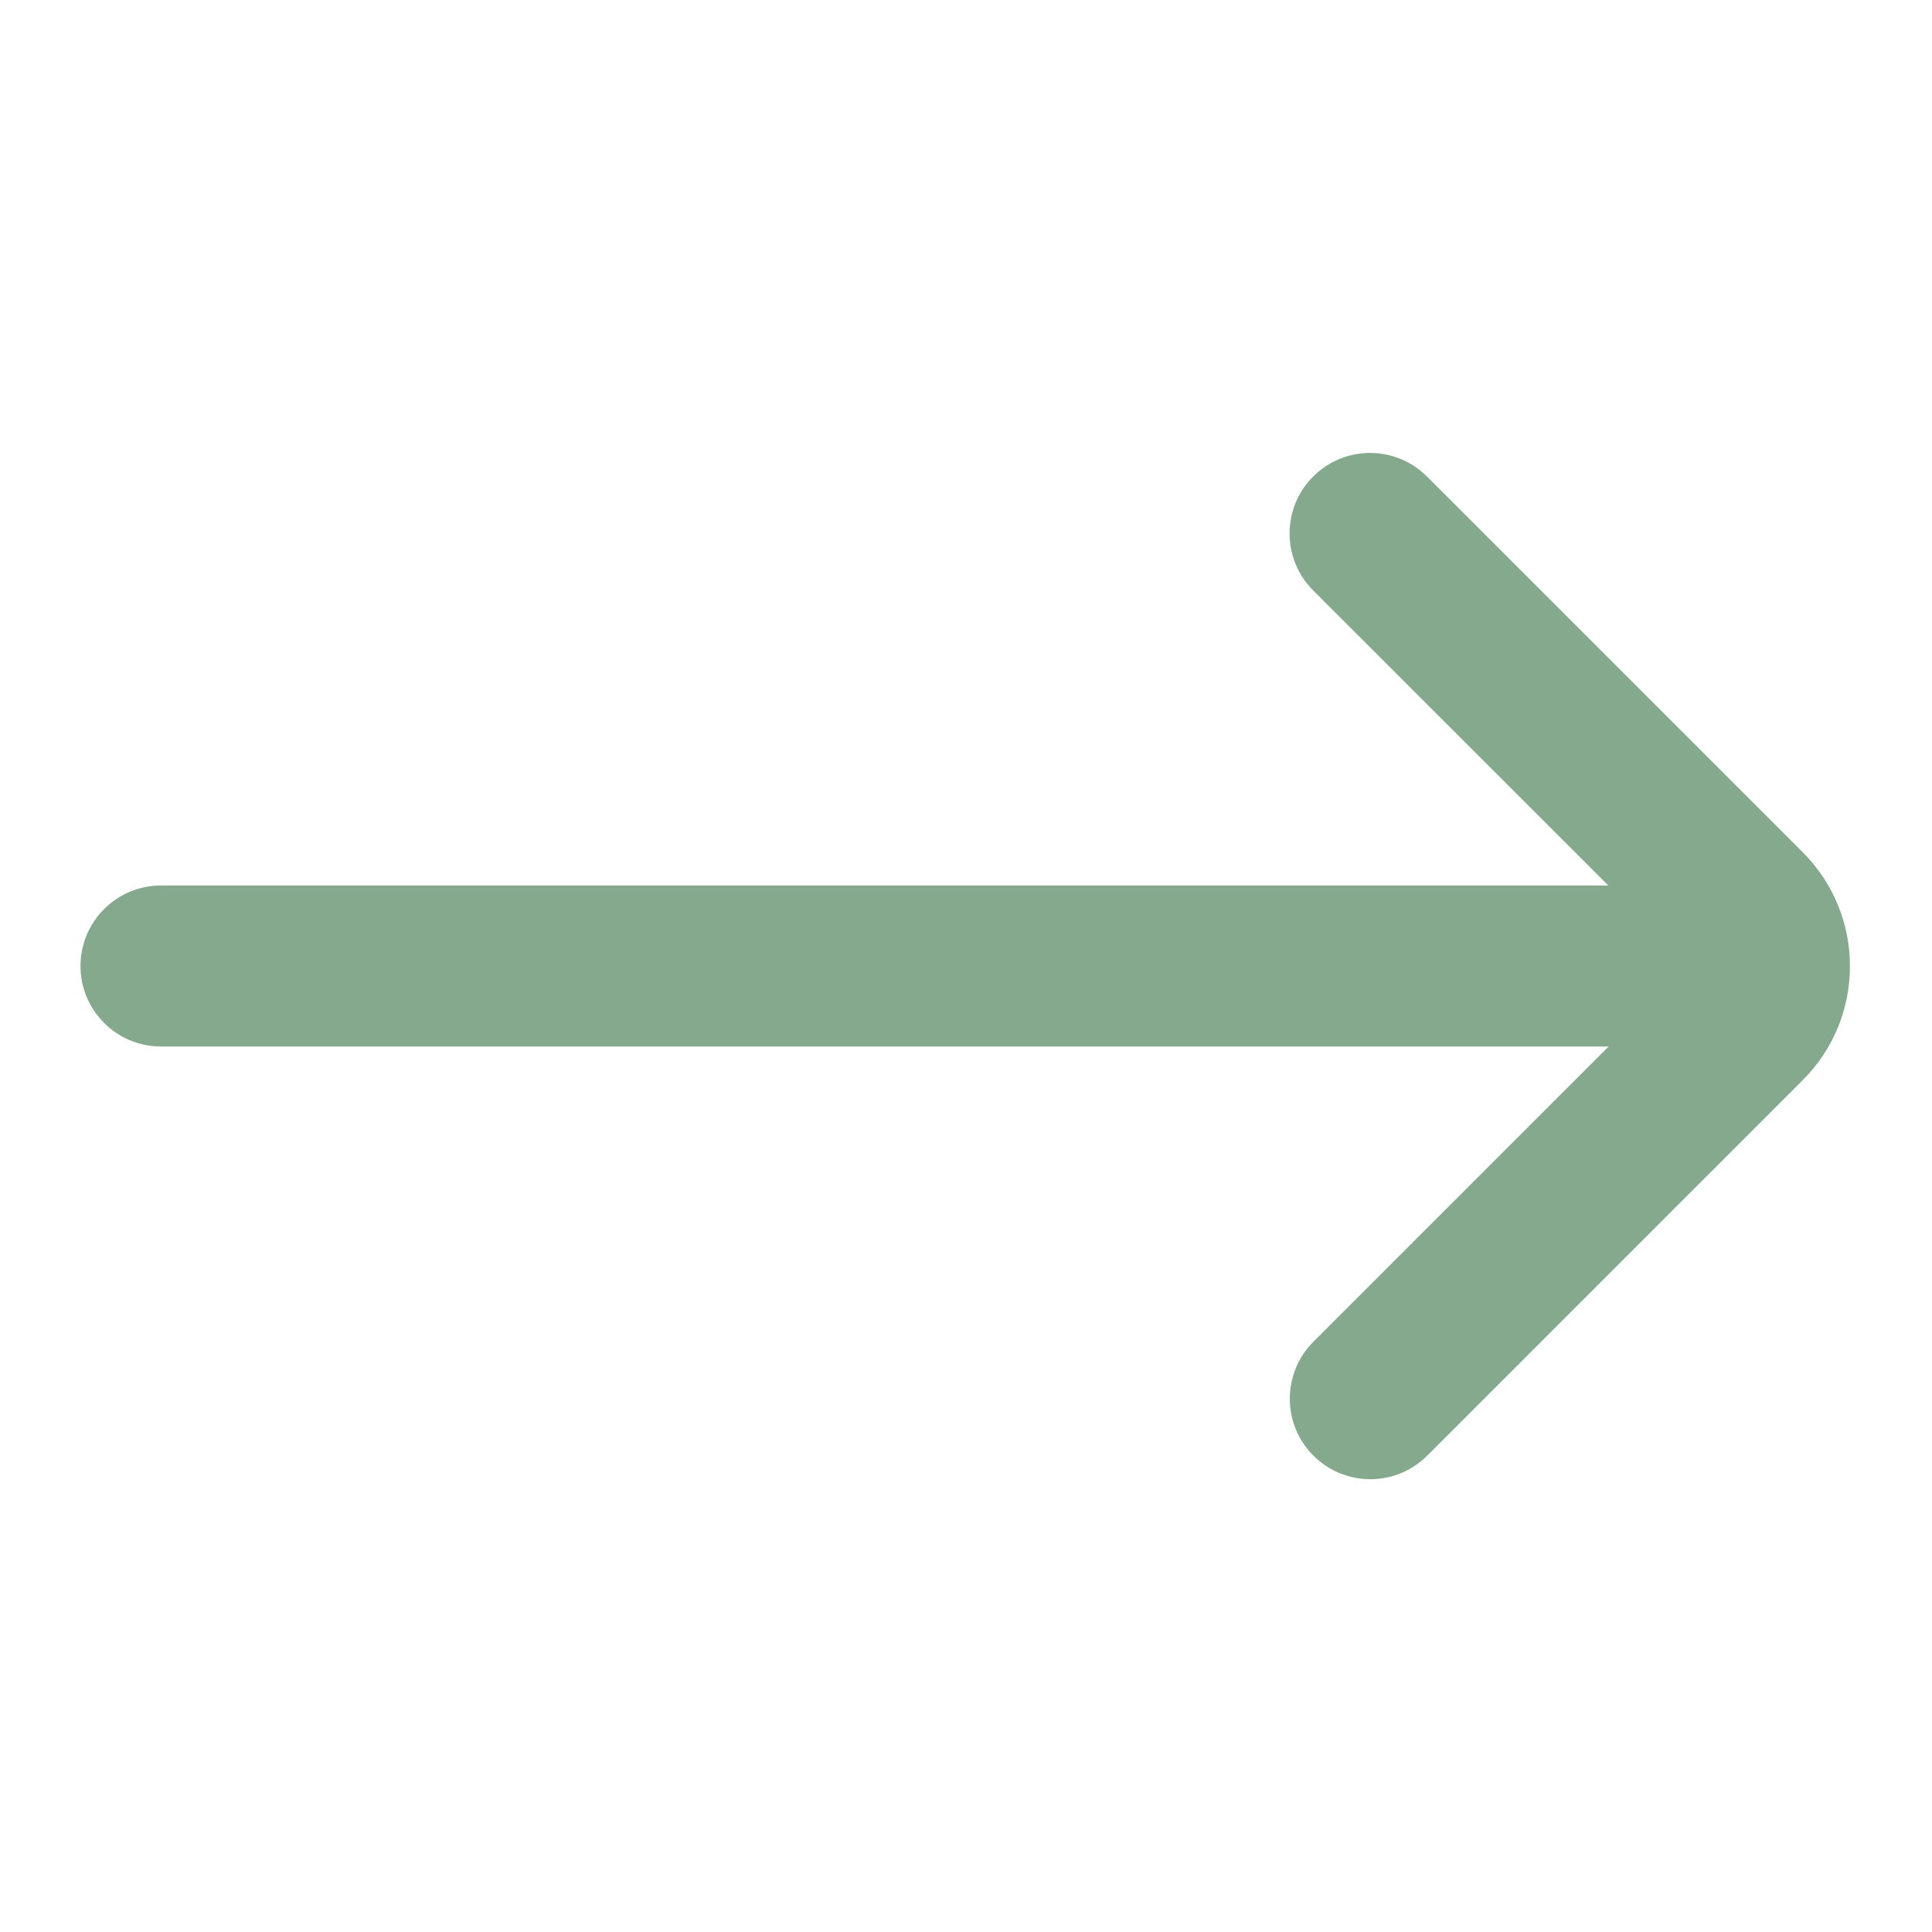
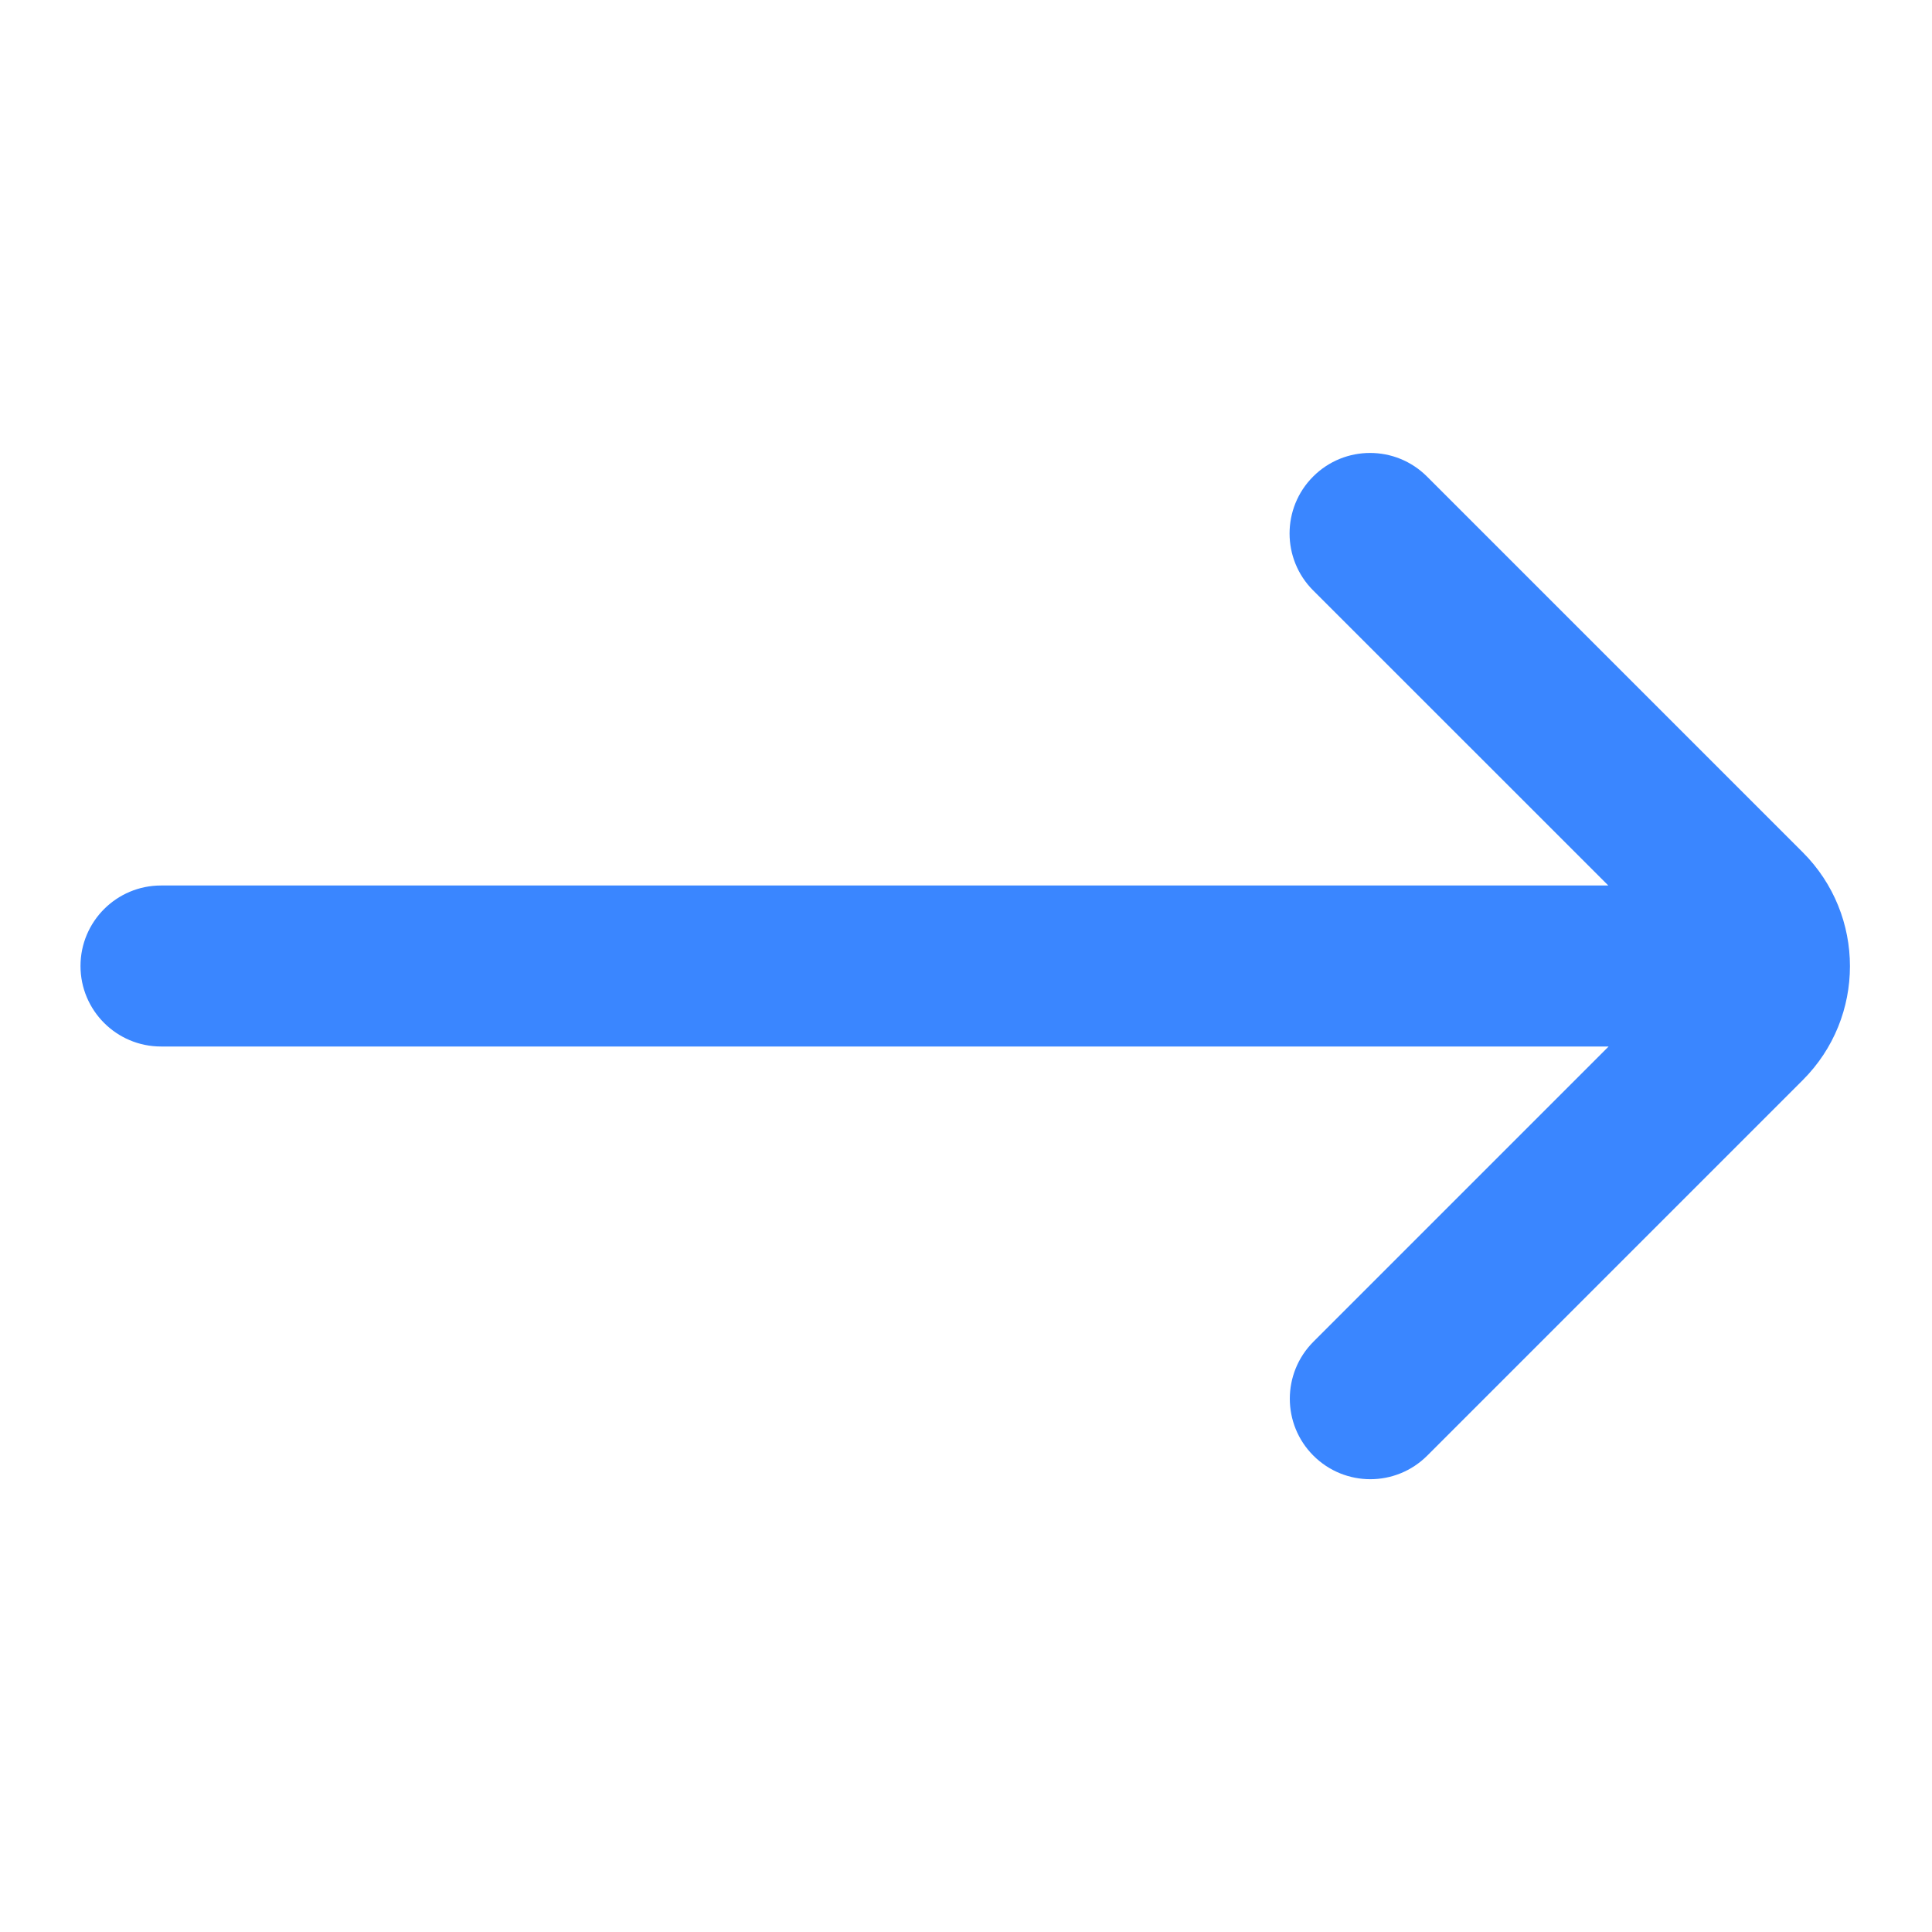
<svg xmlns="http://www.w3.org/2000/svg" width="800px" height="800px" viewBox="0 0 24 24" fill="none">
-   <path d="M16.315 16.668C15.925 17.059 15.925 17.692 16.315 18.082C16.706 18.473 17.339 18.473 17.73 18.082L22.395 13.417C23.176 12.636 23.176 11.369 22.395 10.588L17.727 5.92C17.336 5.529 16.703 5.529 16.312 5.92C15.922 6.31 15.922 6.944 16.312 7.334L19.979 11L2 11C1.448 11 1 11.448 1 12C1 12.552 1.448 13 2 13L19.983 13L16.315 16.668Z" fill="#84A98c" />
+   <path d="M16.315 16.668C15.925 17.059 15.925 17.692 16.315 18.082C16.706 18.473 17.339 18.473 17.73 18.082L22.395 13.417C23.176 12.636 23.176 11.369 22.395 10.588L17.727 5.92C17.336 5.529 16.703 5.529 16.312 5.92C15.922 6.31 15.922 6.944 16.312 7.334L19.979 11L2 11C1.448 11 1 11.448 1 12C1 12.552 1.448 13 2 13L19.983 13L16.315 16.668Z" fill="#3a86ff" />
</svg>
